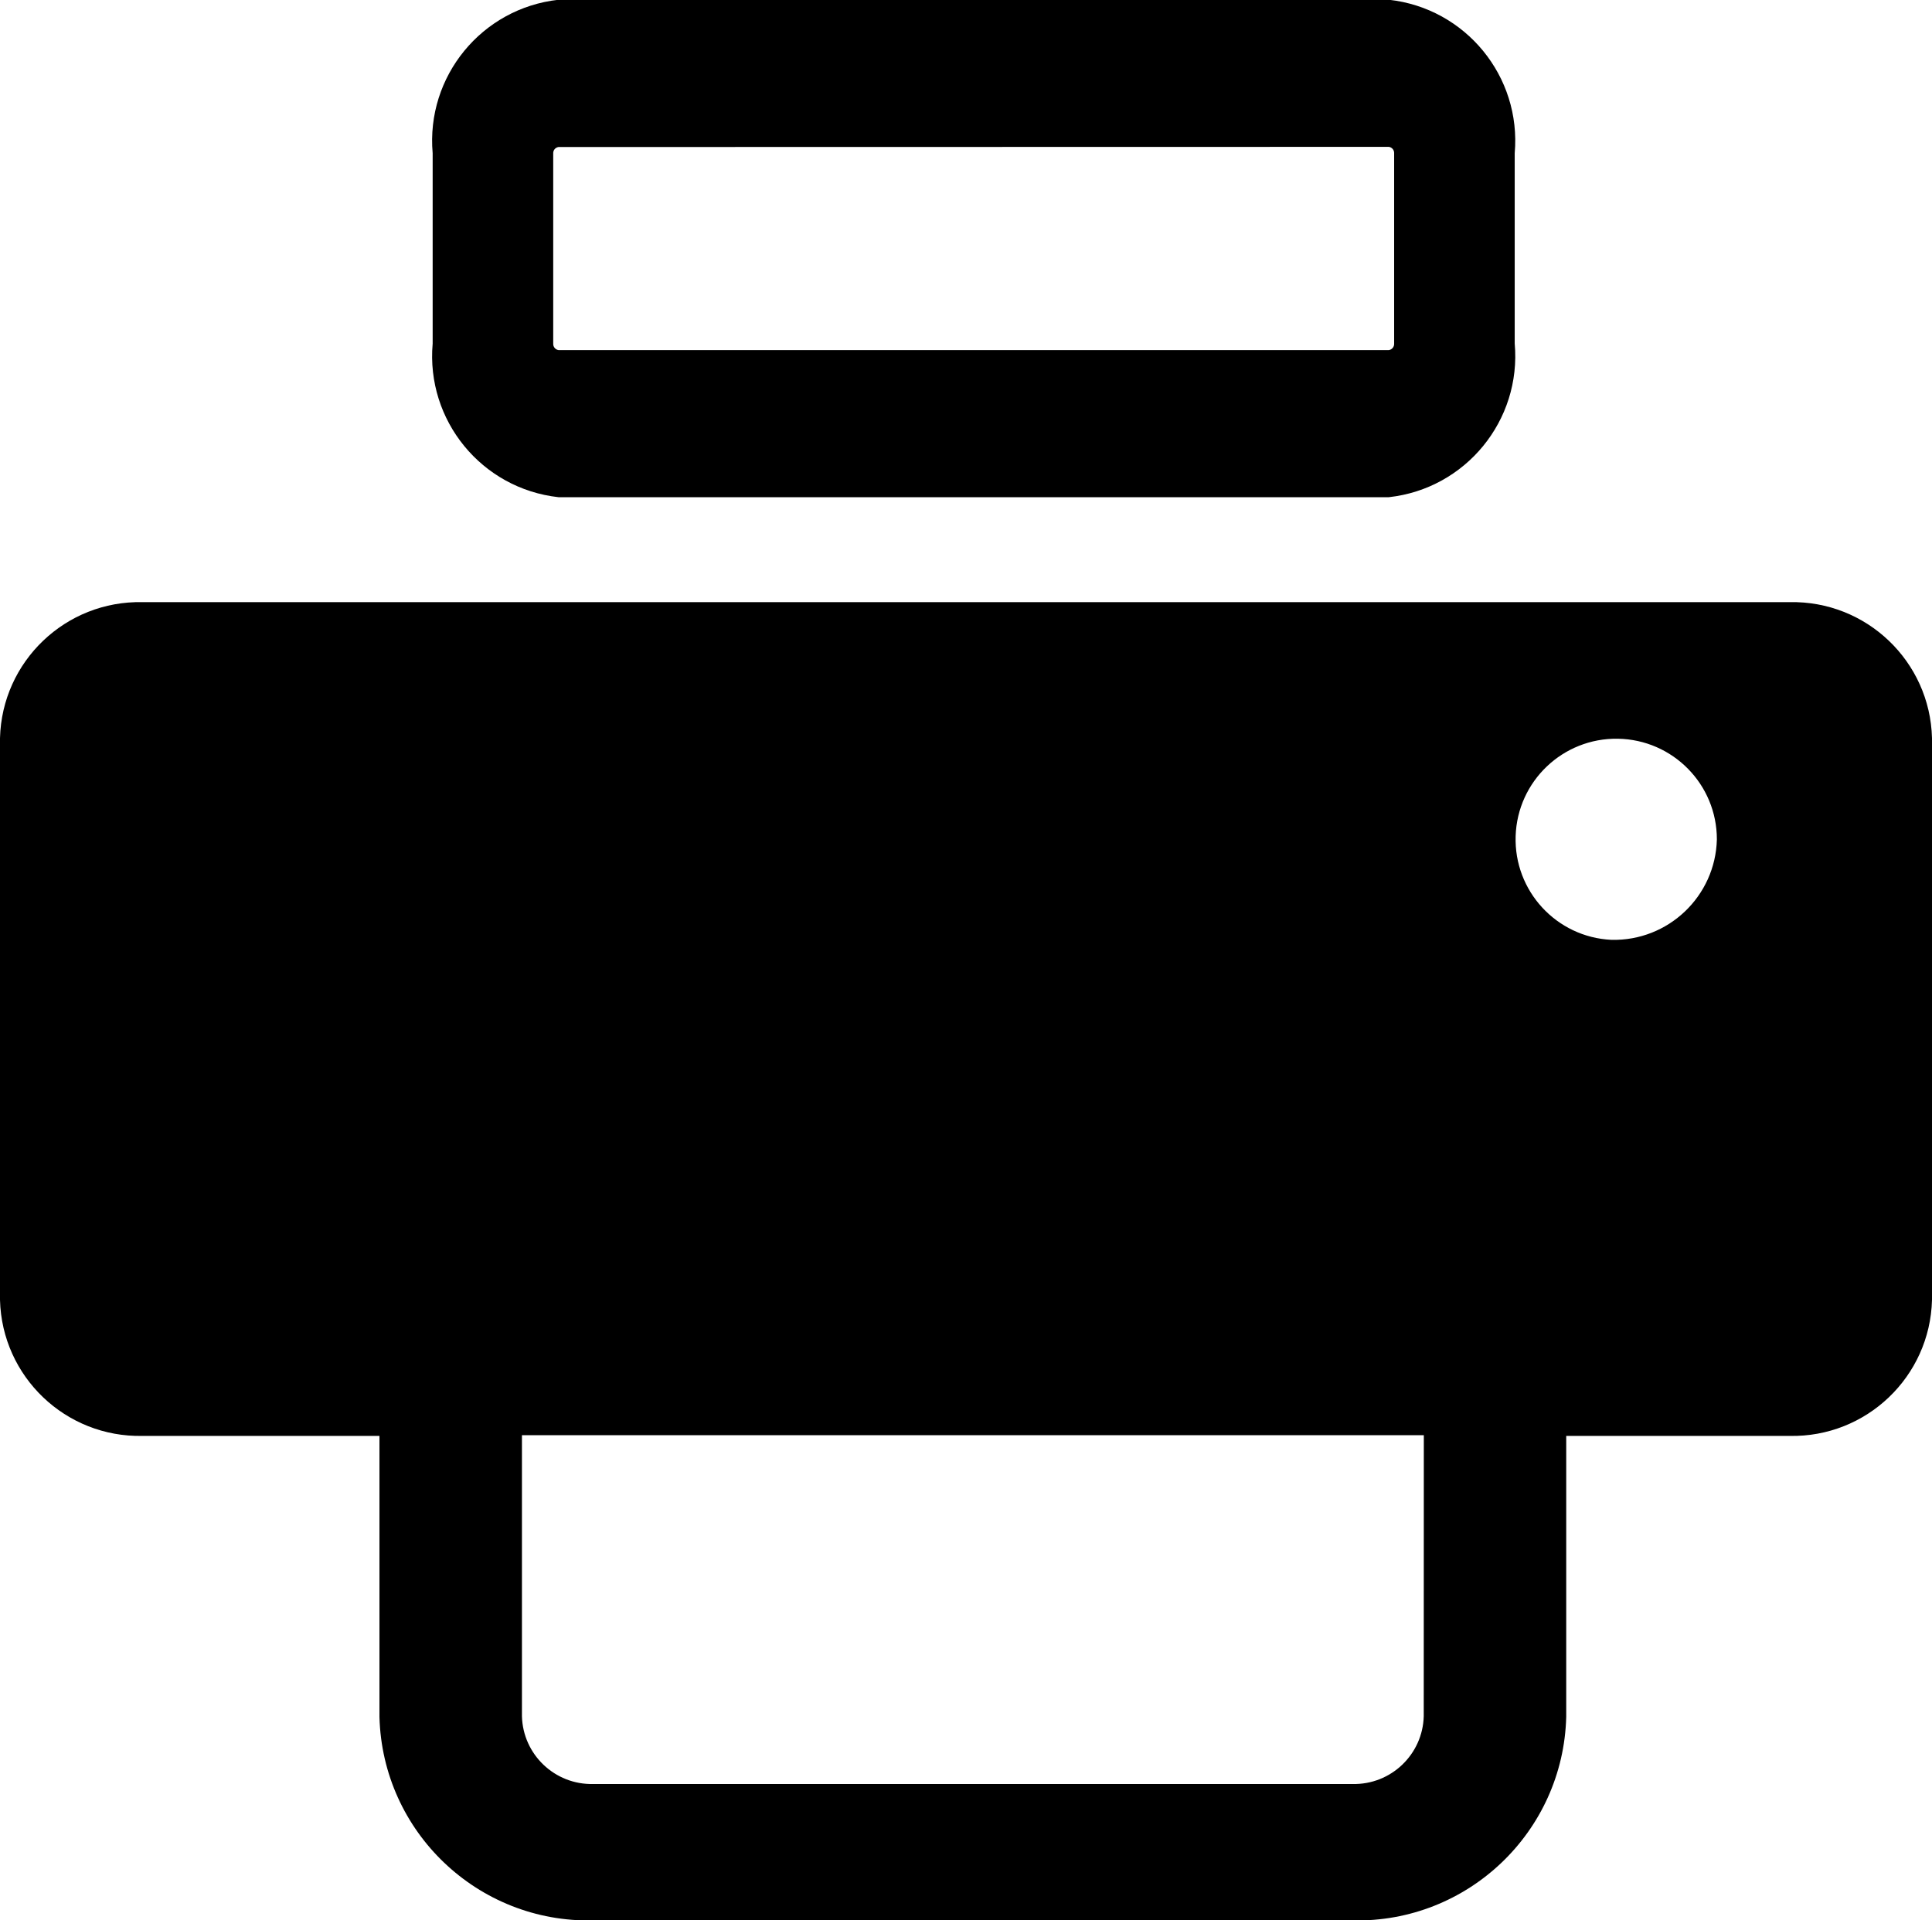
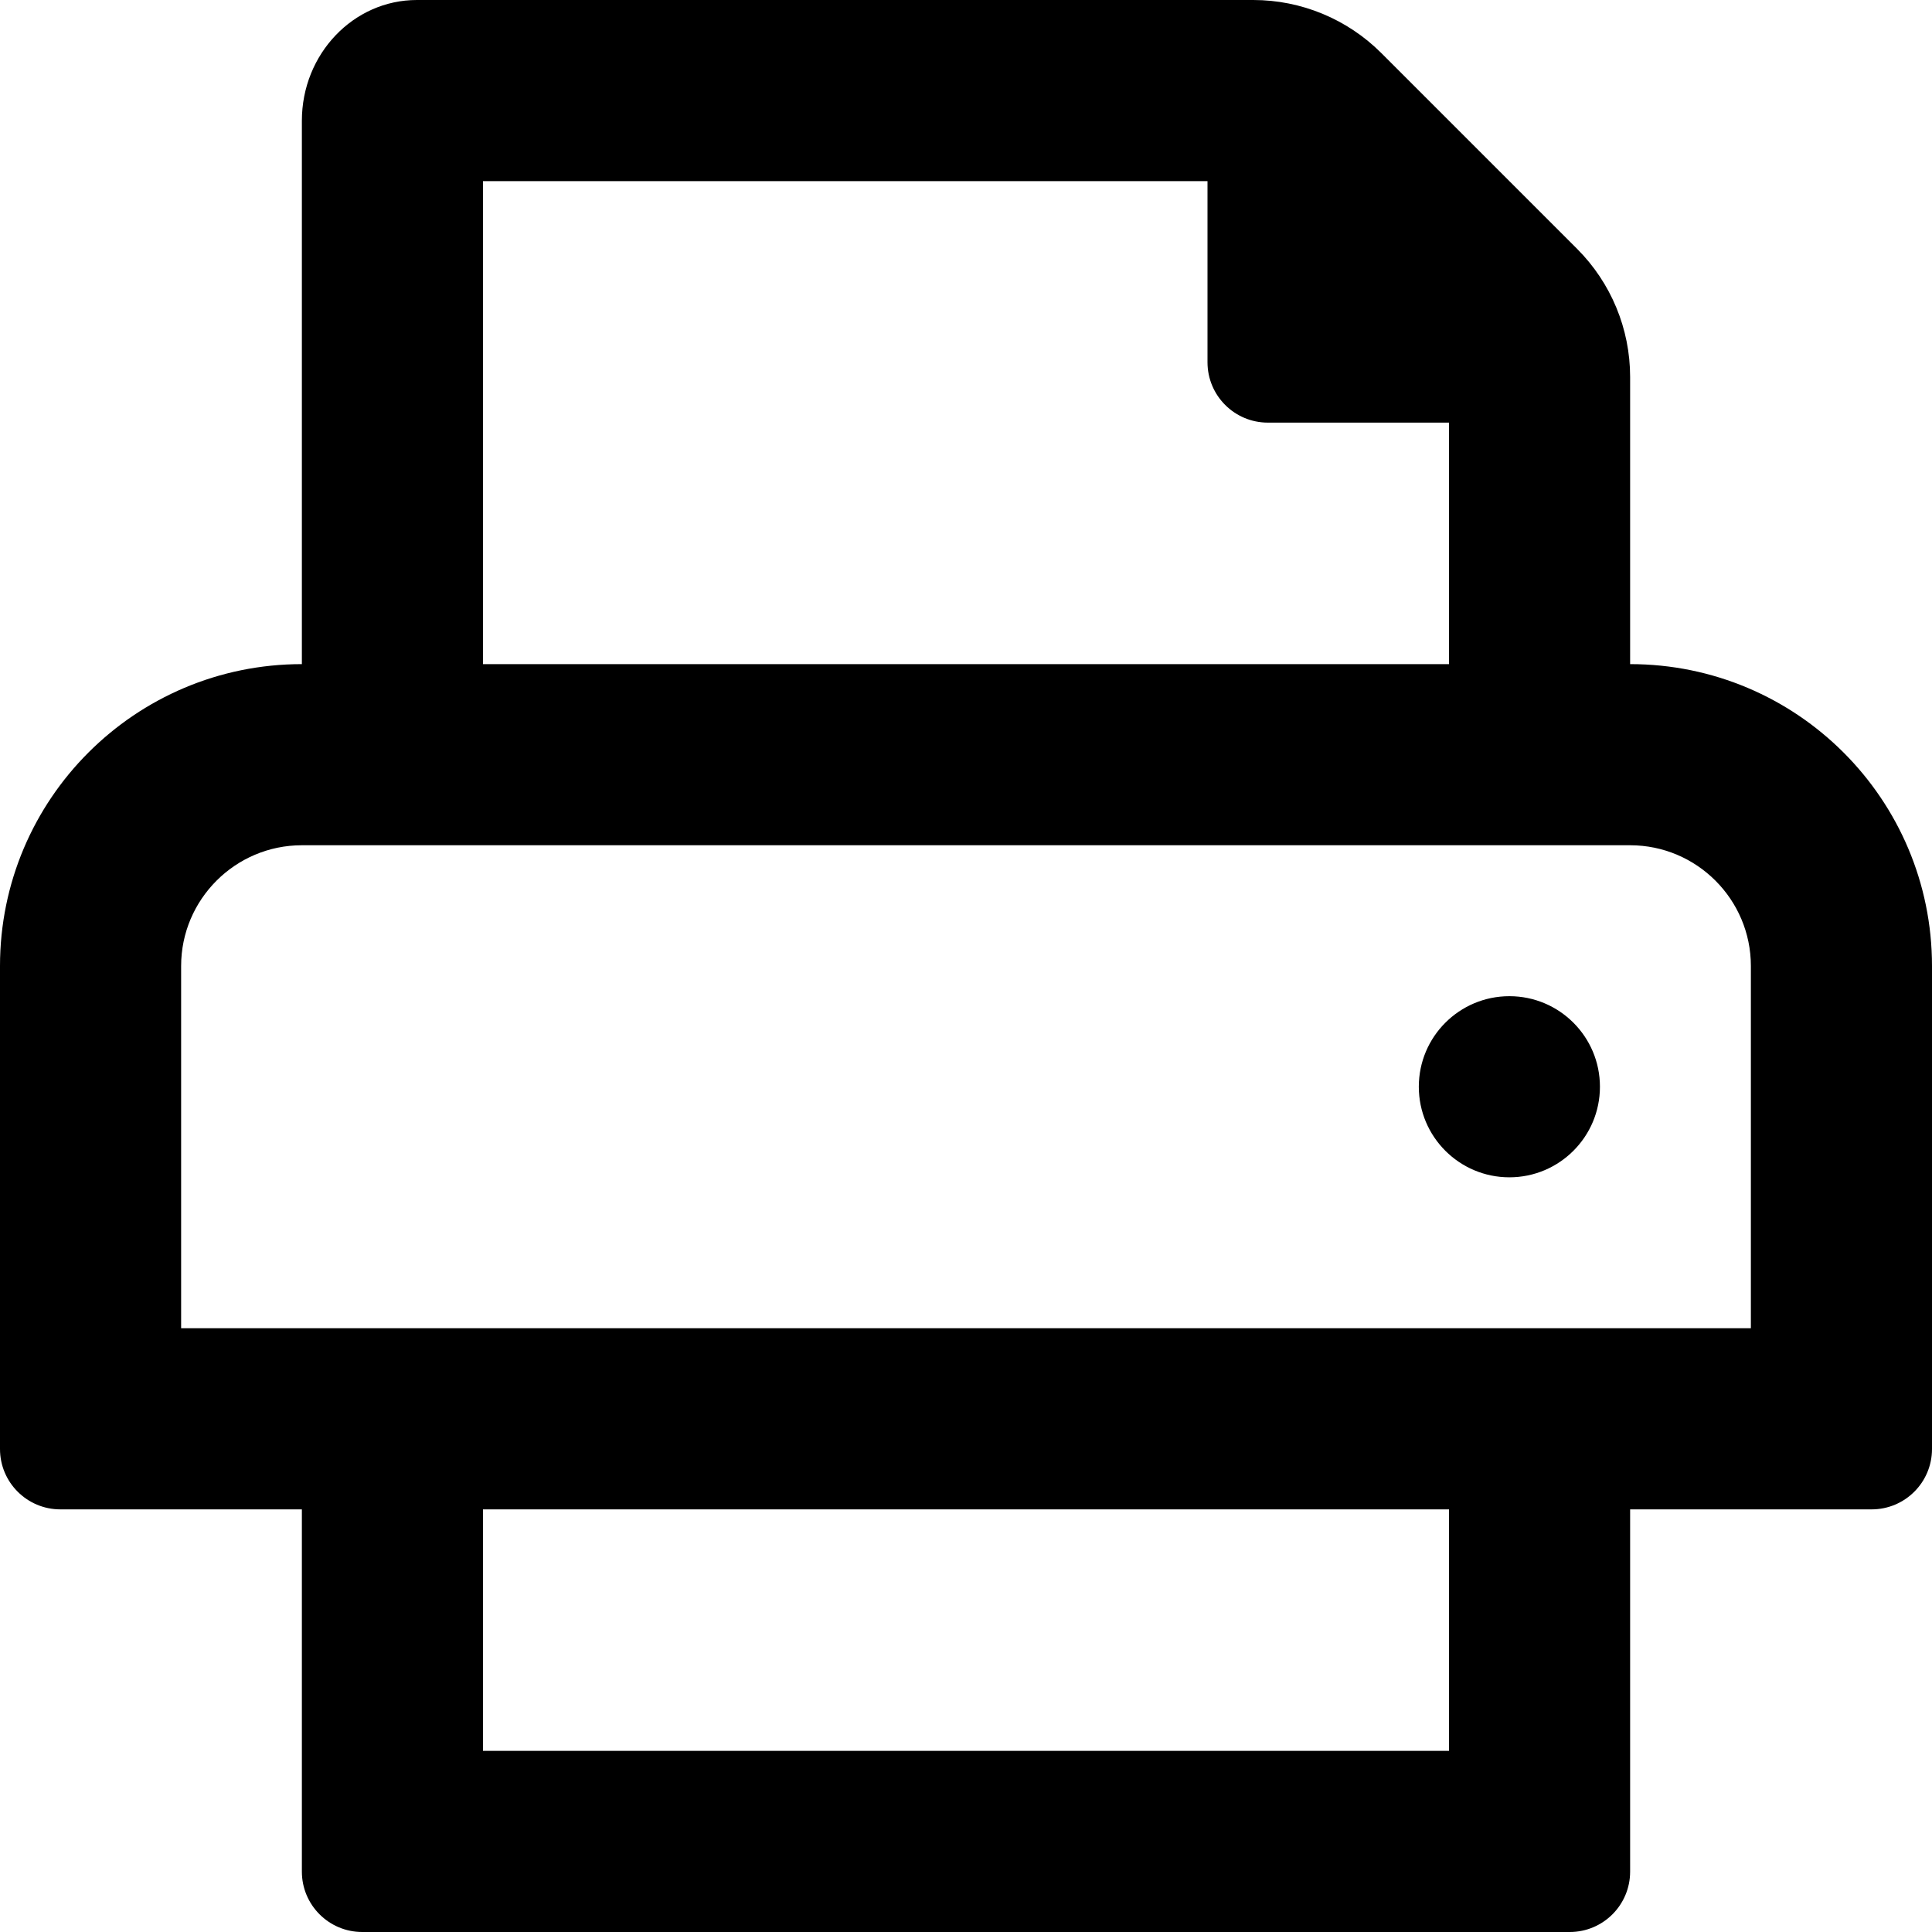
- <svg xmlns="http://www.w3.org/2000/svg" width="24.149" height="24" viewBox="0 0 24.149 24">
-   <g transform="translate(-157.525 -110.884)">
-     <path d="M174.885,117.1H164.506a1.775,1.775,0,0,1-1.573-1.92V112.8a1.774,1.774,0,0,1,1.573-1.919h10.379a1.774,1.774,0,0,1,1.573,1.919v2.378A1.775,1.775,0,0,1,174.885,117.1Zm-10.379-4.378a.077.077,0,0,0-.066.08v2.378a.078.078,0,0,0,.066.081h10.379a.078.078,0,0,0,.066-.081V112.8a.077.077,0,0,0-.066-.08Z" />
-     <path d="M179.893,118.412H159.306a1.745,1.745,0,0,0-1.781,1.7v7.024a1.745,1.745,0,0,0,1.781,1.7h2.962v3.513a2.613,2.613,0,0,0,2.671,2.544h9.492a2.613,2.613,0,0,0,2.671-2.544v-3.513h2.791a1.745,1.745,0,0,0,1.781-1.7v-7.024A1.745,1.745,0,0,0,179.893,118.412Zm-4.572,13.928a.871.871,0,0,1-.89.848h-9.492a.871.871,0,0,1-.89-.848v-3.513h11.273Zm2.345-9.706a1.258,1.258,0,1,1,1.319-1.256A1.288,1.288,0,0,1,177.666,122.634Z" />
-   </g>
+ <svg xmlns="http://www.w3.org/2000/svg" aria-hidden="true" focusable="false" data-prefix="far" data-icon="print" class="svg-inline--fa fa-print fa-w-16" role="img" viewBox="0 0 512 512">
+   <path fill="currentColor" d="M400 264c-13.25 0-24 10.74-24 24 0 13.25 10.75 24 24 24s24-10.75 24-24c0-13.26-10.75-24-24-24zm32-88V99.88c0-12.73-5.06-24.94-14.06-33.94l-51.88-51.88c-9-9-21.21-14.06-33.94-14.06H110.48C93.64 0 80 14.33 80 32v144c-44.18 0-80 35.82-80 80v128c0 8.84 7.16 16 16 16h64v96c0 8.84 7.16 16 16 16h320c8.84 0 16-7.16 16-16v-96h64c8.84 0 16-7.16 16-16V256c0-44.18-35.82-80-80-80zM128 48h192v48c0 8.84 7.16 16 16 16h48v64H128V48zm256 416H128v-64h256v64zm80-112H48v-96c0-17.64 14.36-32 32-32h352c17.64 0 32 14.36 32 32v96z" />
</svg>
